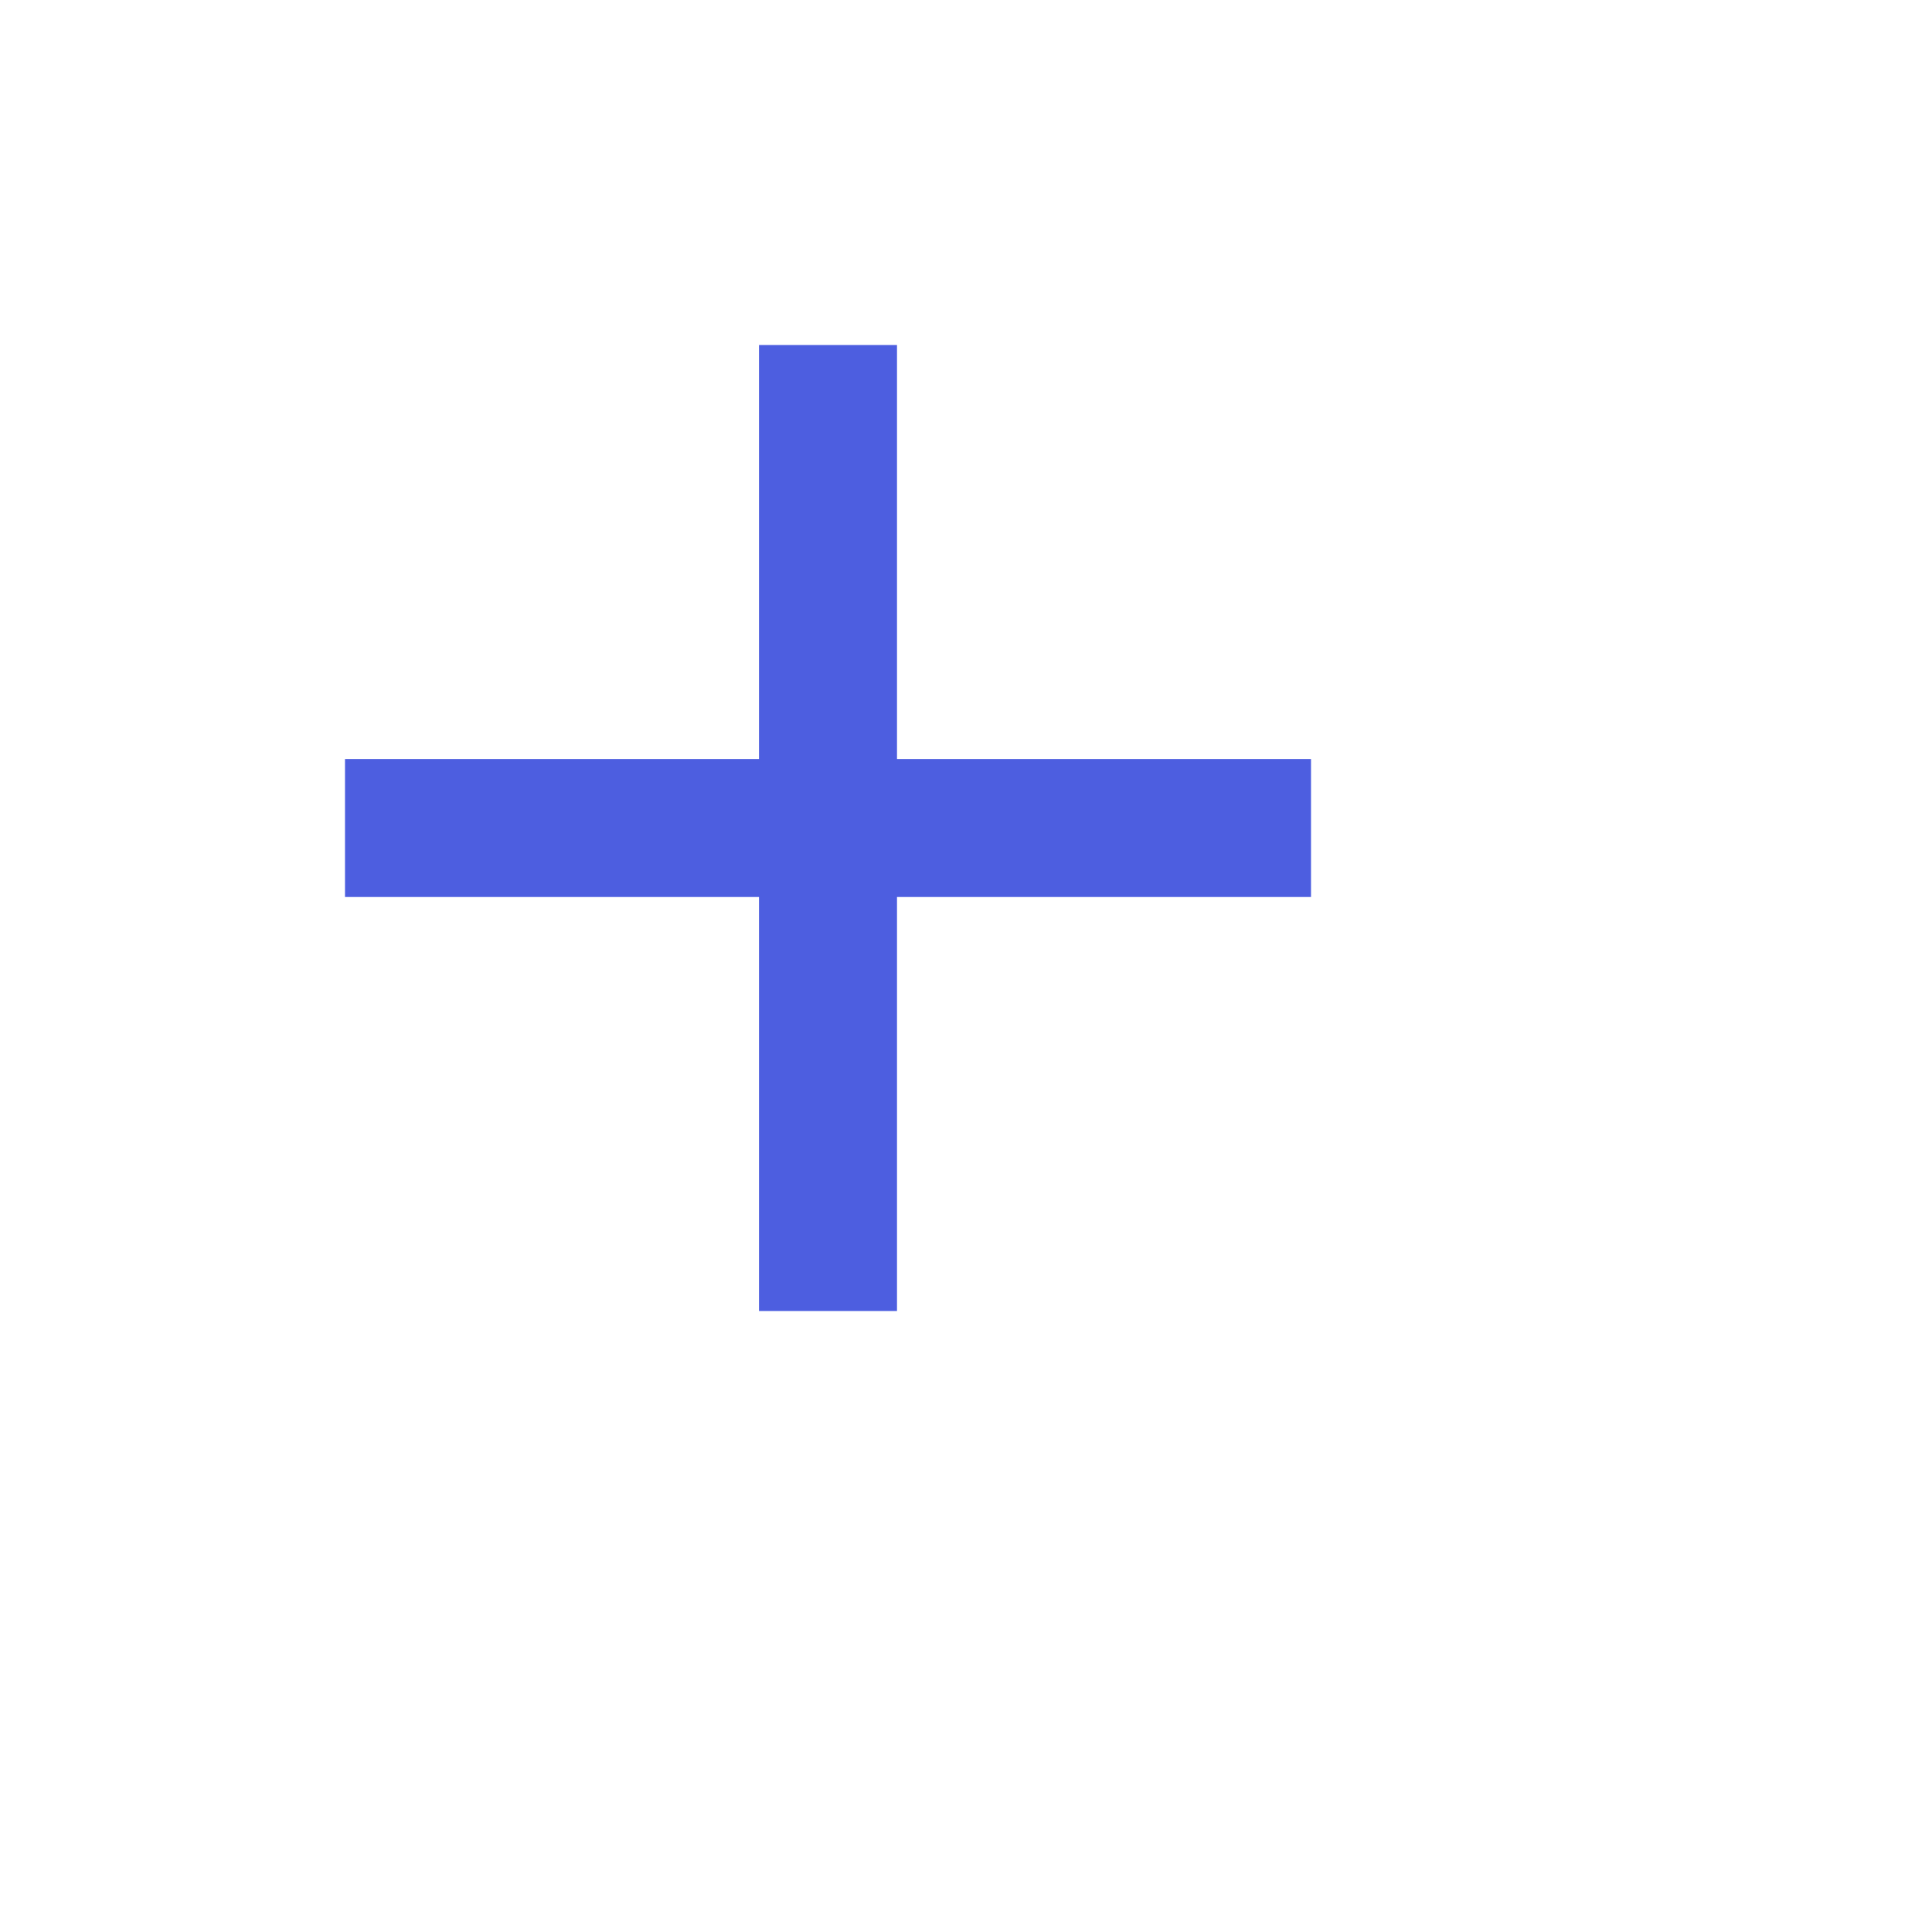
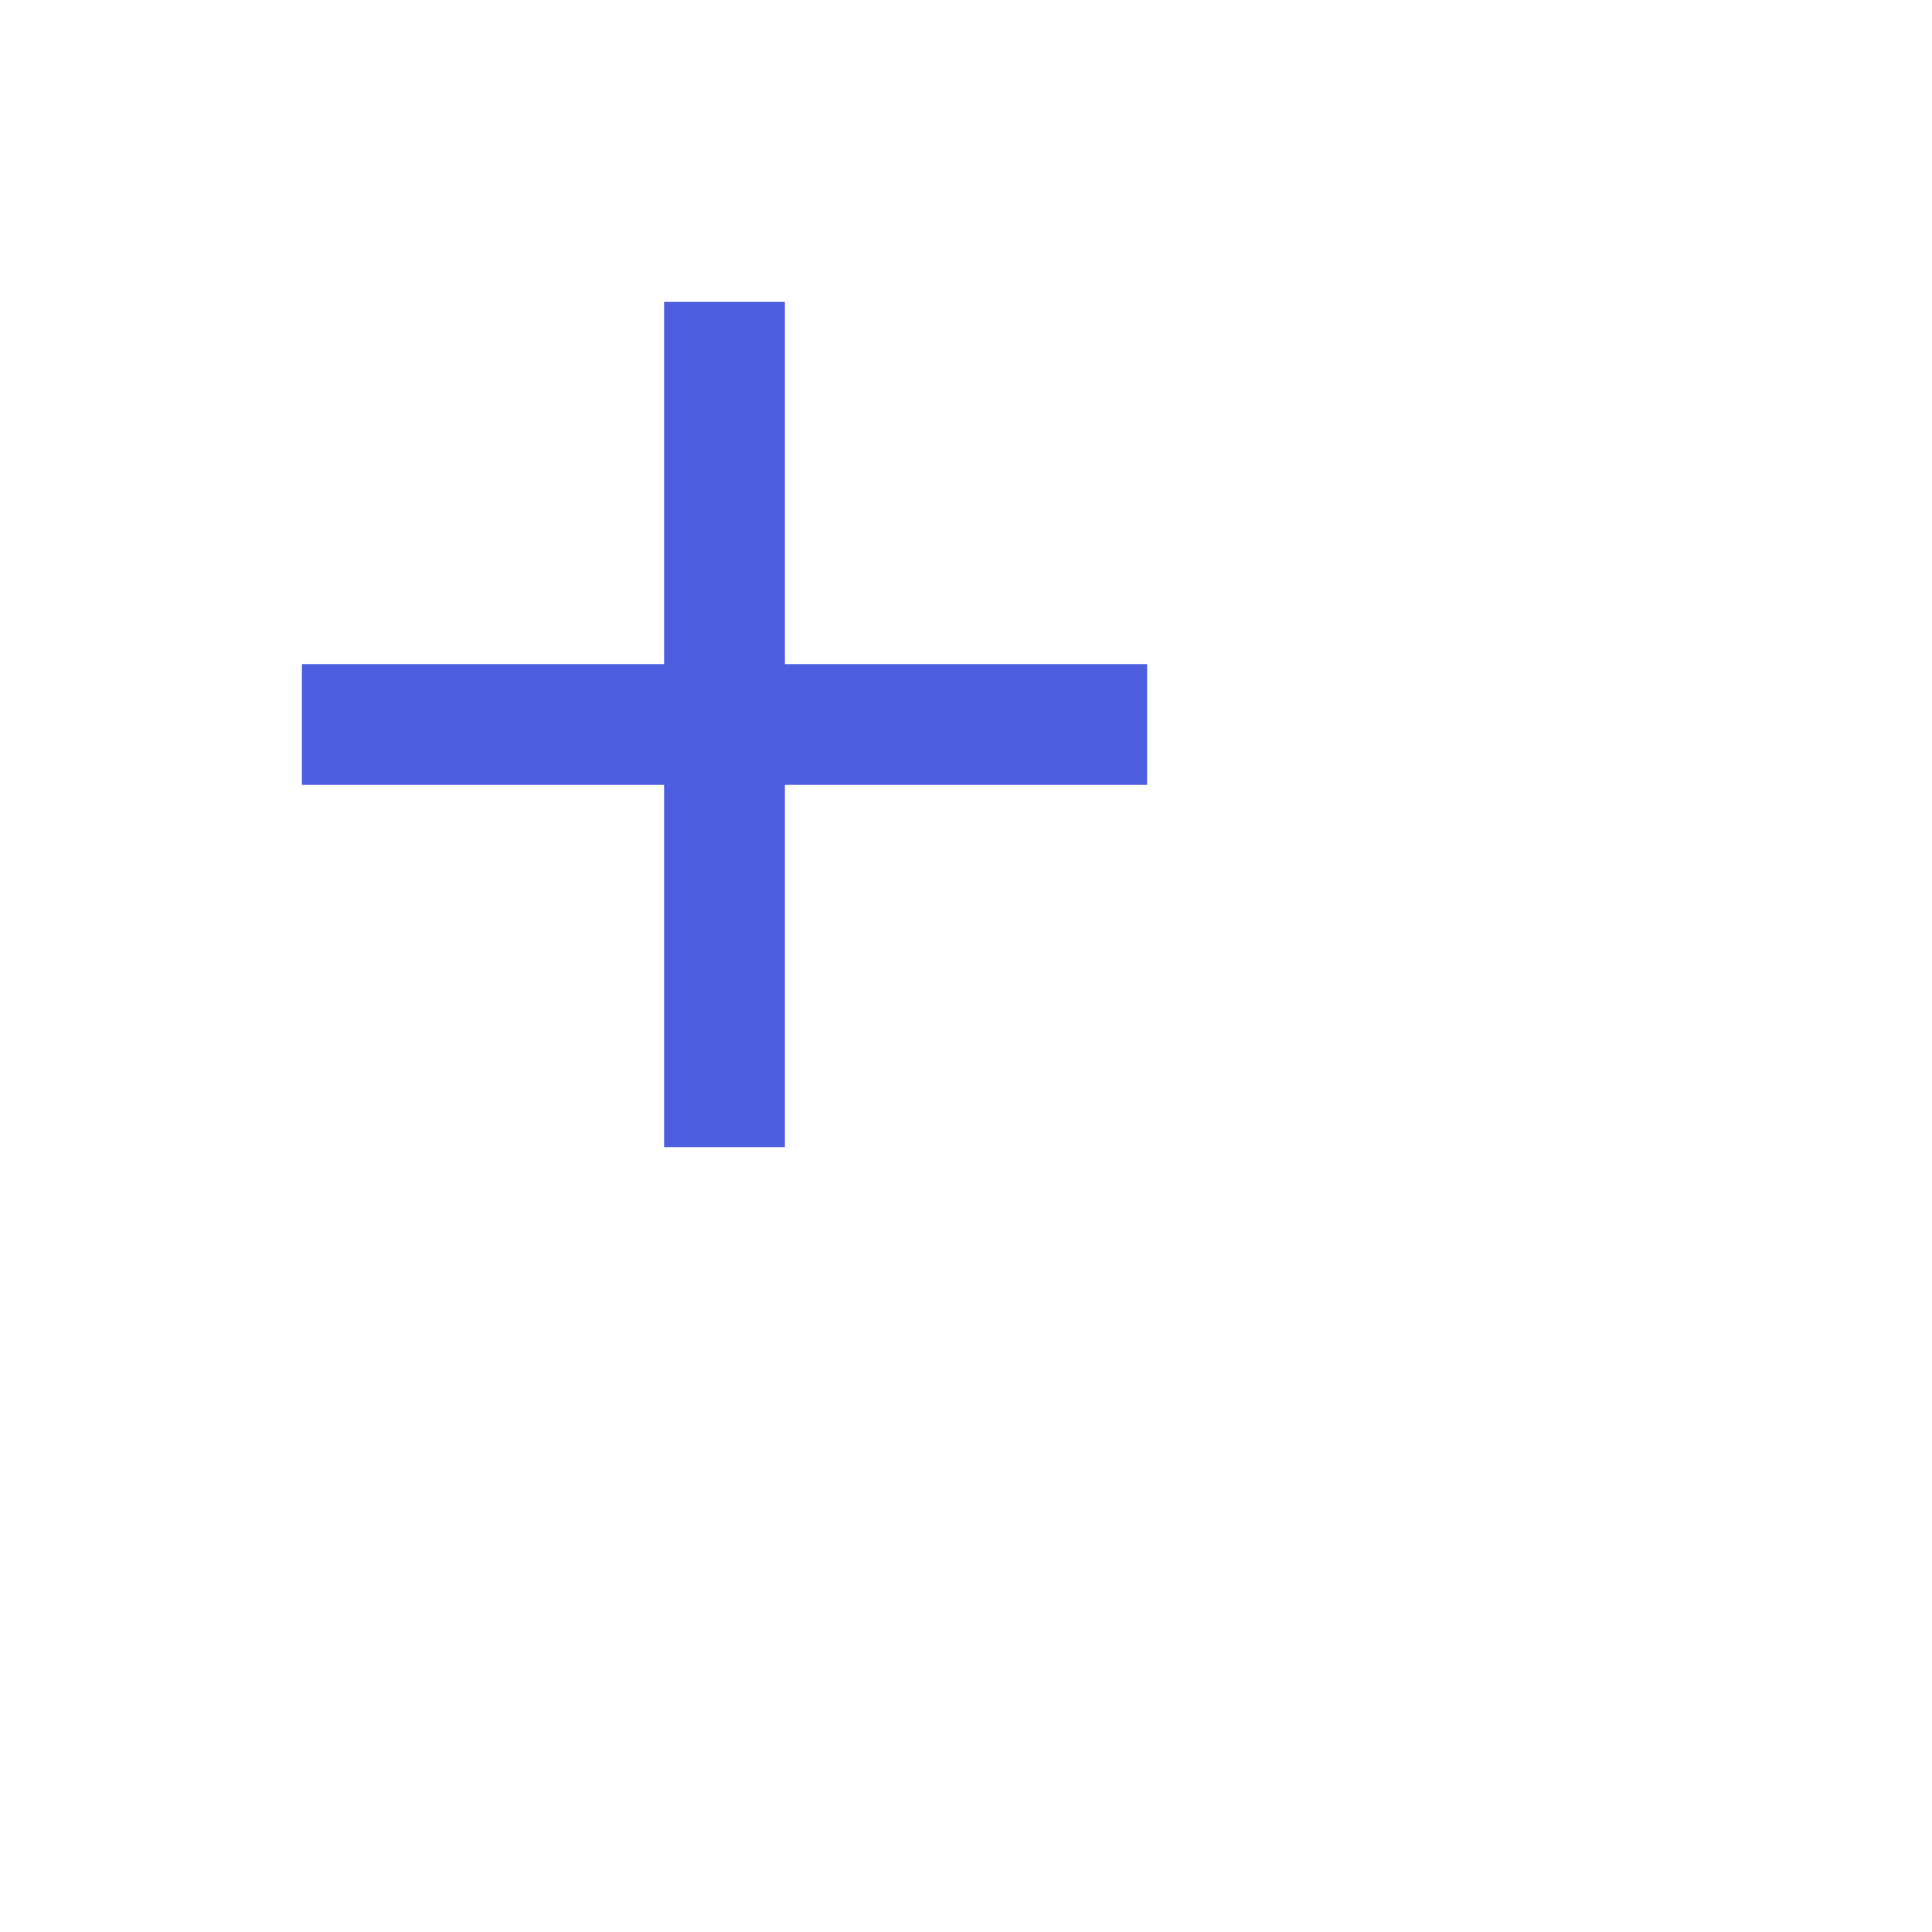
- <svg xmlns="http://www.w3.org/2000/svg" height="18px" viewBox="0 0 28 28" width="18px" fill="#4D5EE0">
+ <svg xmlns="http://www.w3.org/2000/svg" height="18px" viewBox="0 0 32 32" width="18px" fill="#4D5EE0">
  <path d="M0 0h24v24H0z" fill="none" />
  <path d="M19 13h-6v6h-2v-6H5v-2h6V5h2v6h6v2z" />
</svg>
